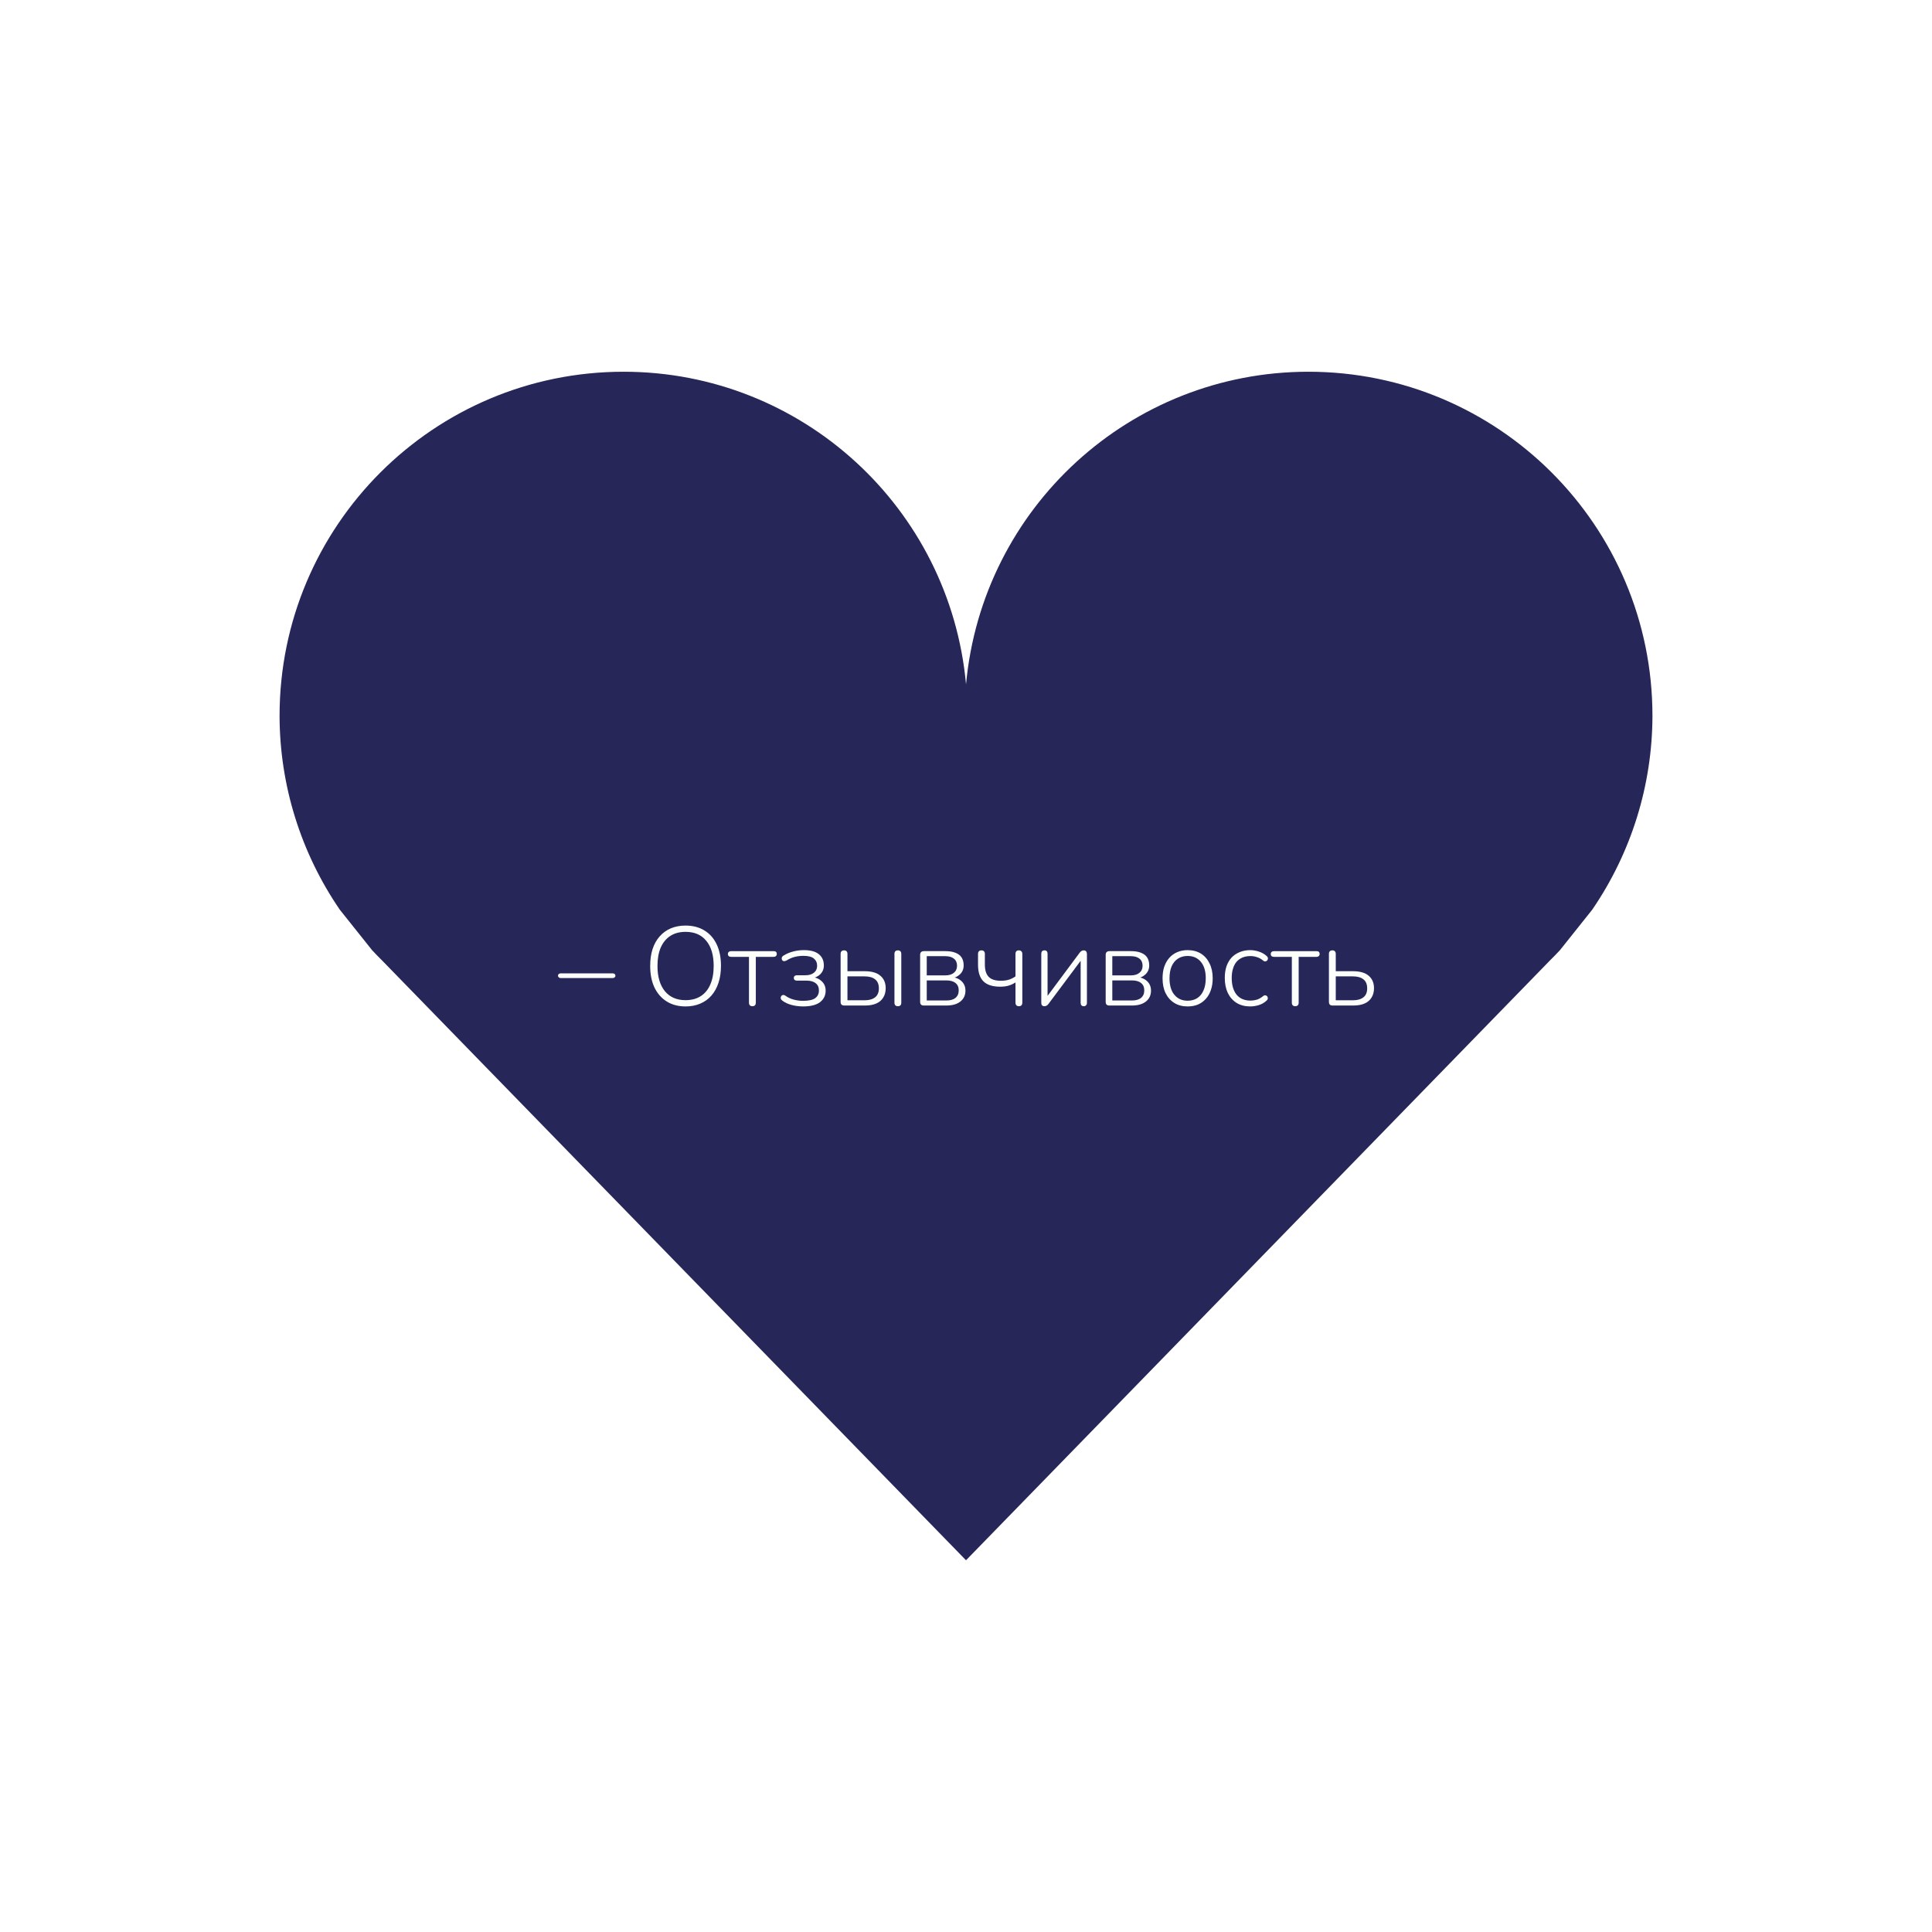
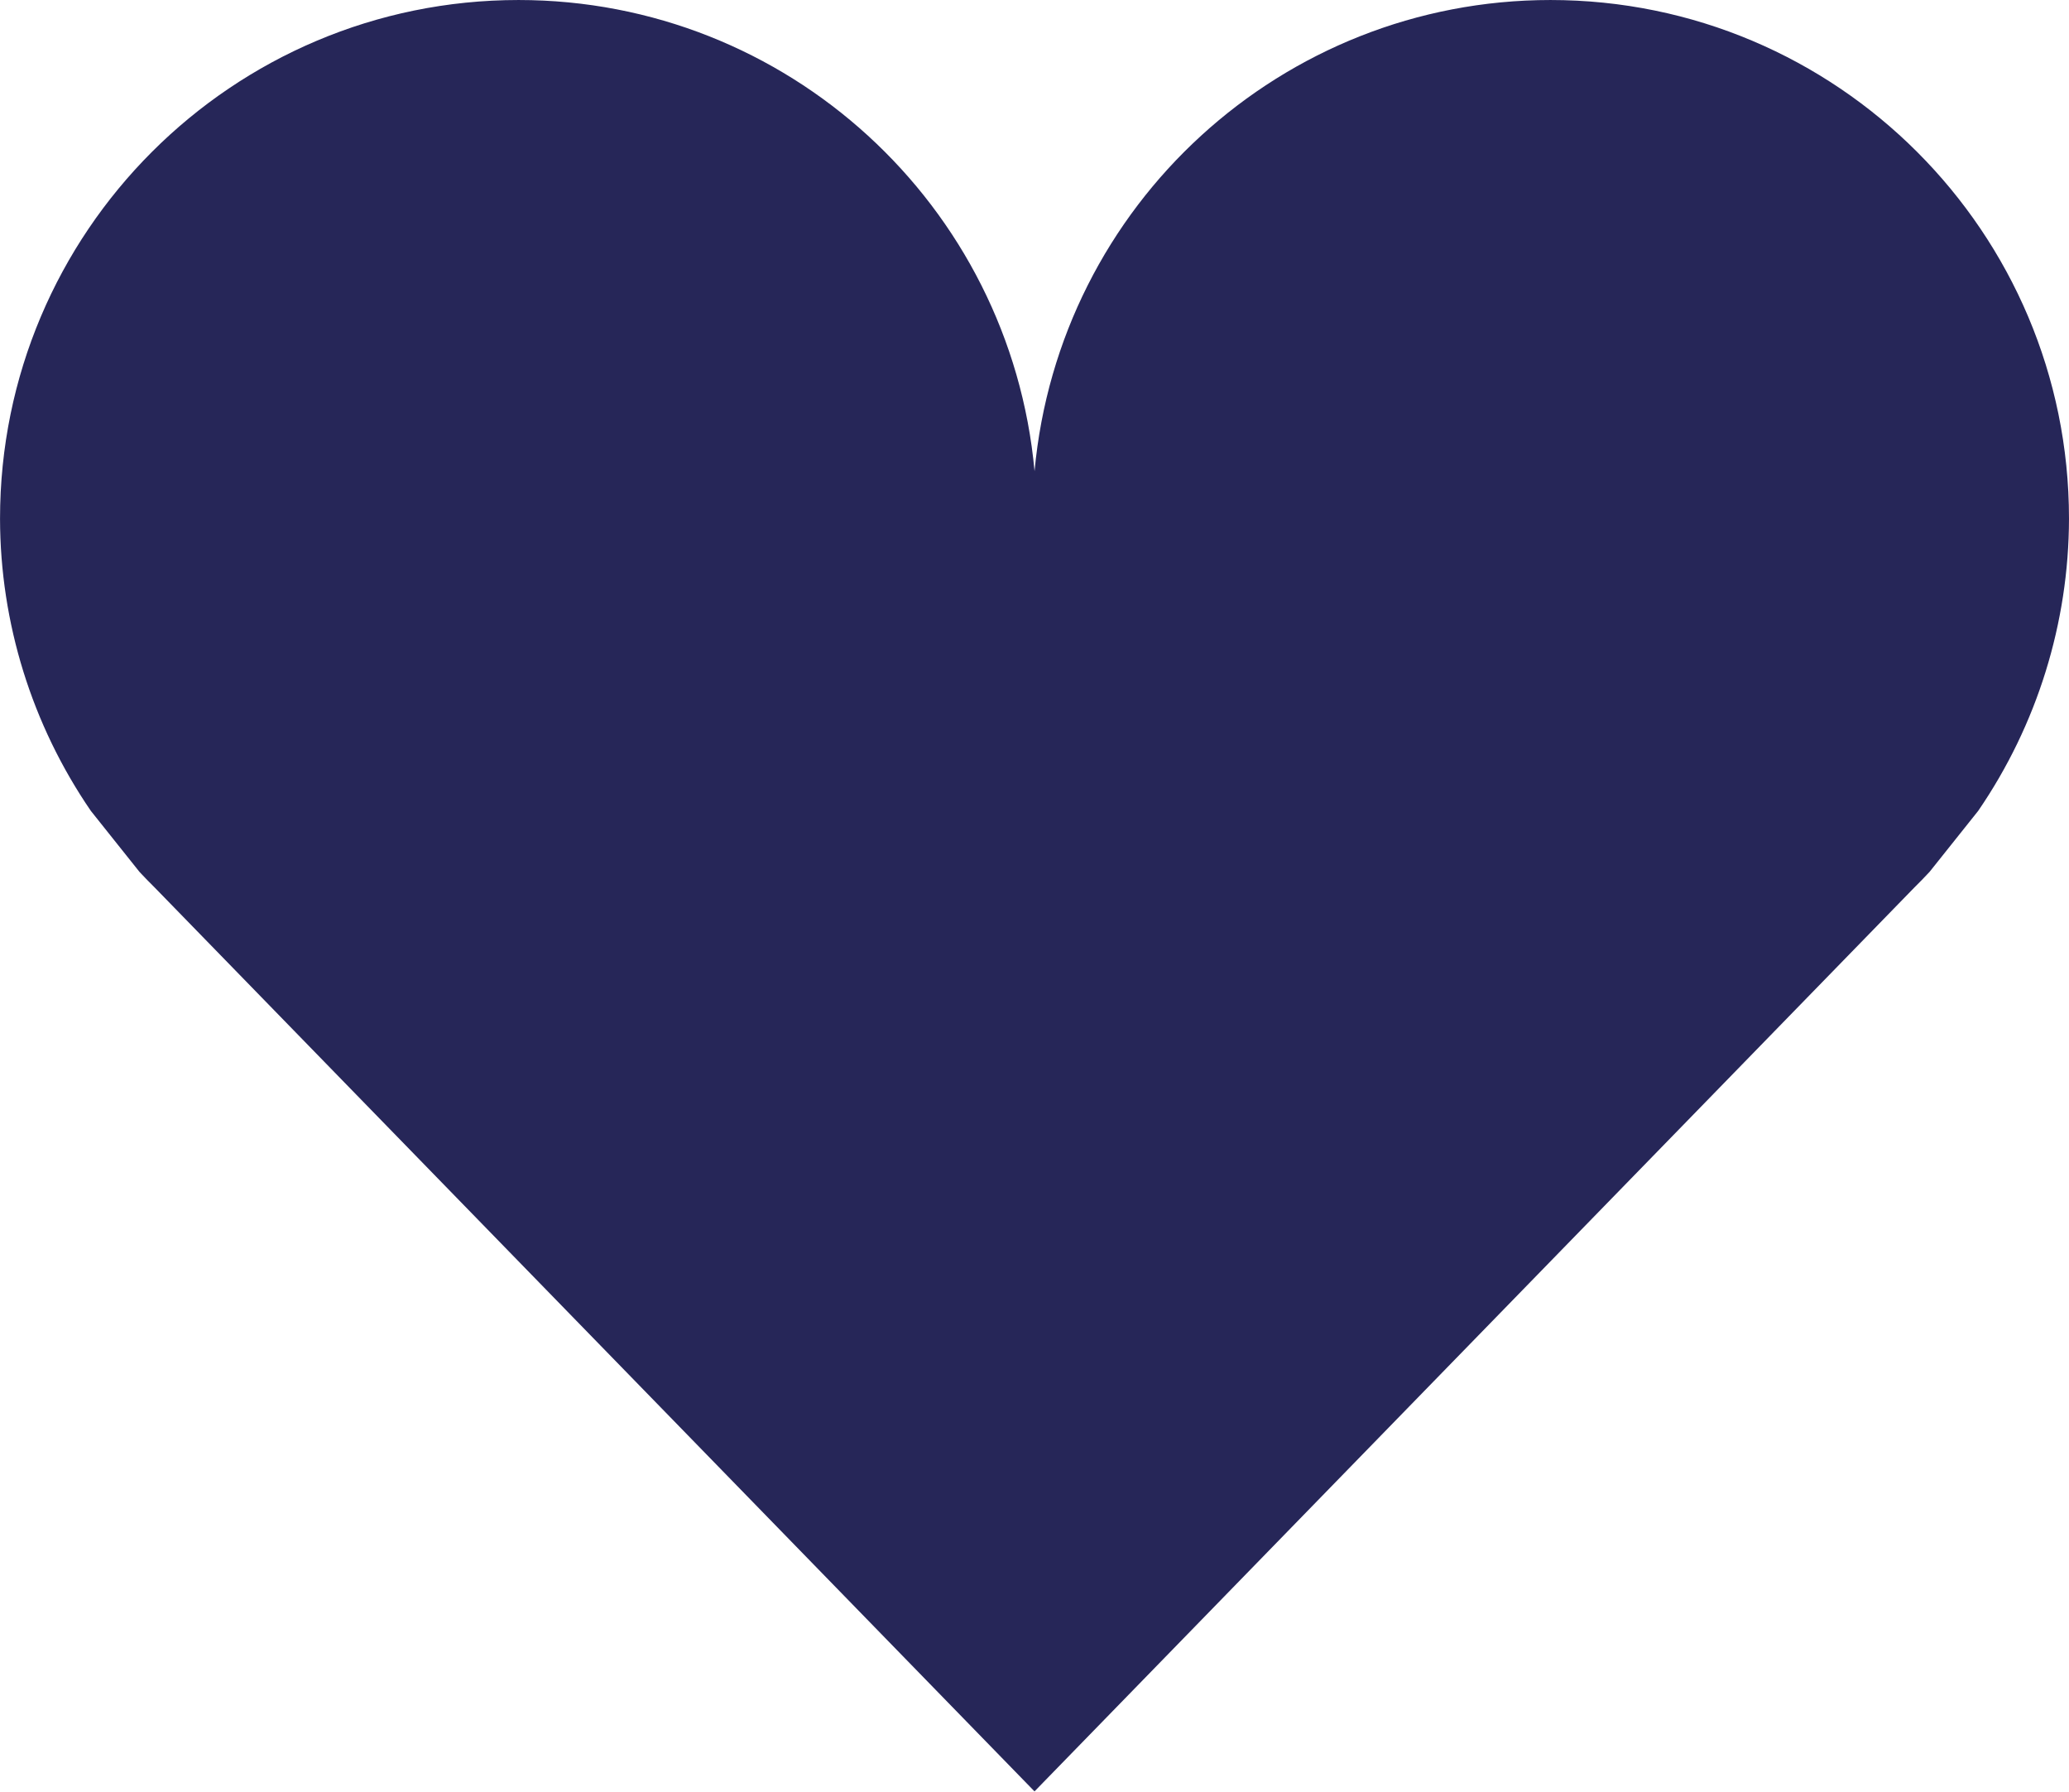
- <svg xmlns="http://www.w3.org/2000/svg" id="svg679" version="1.1" viewBox="0 0 79.375 79.375" height="300" width="300">
+ <svg xmlns="http://www.w3.org/2000/svg" id="svg679" version="1.1" viewBox="0 0 56.405 48.829" height="184.552" width="213.183">
  <defs id="defs673" />
-   <g transform="translate(-85.90502,-78.90633)" id="layer1">
+   <g transform="translate(-97.39016,-94.1791)" id="layer1">
    <g id="g939">
      <path id="path1635" d="m 139.658,94.179 c 7.807,8e-5 14.137,6.329 14.137,14.137 -0.005,2.844 -0.868,5.62 -2.475,7.965 l -1.326,1.663 c -0.137,0.147 -0.277,0.291 -0.42,0.432 l -5.313,5.458 -18.668,19.175 -18.668,-19.175 -5.313,-5.458 c -0.143,-0.141 -0.283,-0.285 -0.42,-0.432 l -1.326,-1.663 c -1.607,-2.346 -2.471,-5.122 -2.475,-7.965 9.3e-5,-7.807 6.329,-14.137 14.137,-14.137 7.316,8e-4 13.399,5.584 14.066,12.843 0.667,-7.259 6.749,-12.842 14.066,-12.843 z" style="opacity:1;fill:#262658;fill-opacity:1;stroke:none;stroke-width:0.942;stroke-linecap:round;stroke-miterlimit:4;stroke-dasharray:none;stroke-opacity:1" />
-       <g aria-label="– Отзывчивость " transform="matrix(0.2000938,0,0,0.2000938,106.5709,39.23777)" style="font-style:normal;font-variant:normal;font-weight:300;font-stretch:normal;font-size:23.03px;line-height:1;font-family:Nunito;-inkscape-font-specification:'Nunito Light';font-variant-ligatures:normal;font-variant-position:normal;font-variant-caps:normal;font-variant-numeric:normal;font-variant-alternates:normal;font-feature-settings:normal;text-indent:0;text-align:start;text-decoration:none;text-decoration-line:none;text-decoration-style:solid;text-decoration-color:#000000;letter-spacing:0px;word-spacing:0px;text-transform:none;writing-mode:lr-tb;direction:ltr;text-orientation:mixed;dominant-baseline:auto;baseline-shift:baseline;text-anchor:start;white-space:normal;shape-padding:0;opacity:1;vector-effect:none;fill:#fcfefb;fill-opacity:1;stroke:none;stroke-width:0.761;stroke-linecap:butt;stroke-linejoin:miter;stroke-miterlimit:4;stroke-dasharray:none;stroke-dashoffset:0;stroke-opacity:1" id="flowRoot936-2-9-4-2">
-         <path d="m 11.842,399.07 q -0.23,0 -0.392,-0.138 -0.161,-0.138 -0.161,-0.345 0,-0.23 0.161,-0.345 0.161,-0.138 0.392,-0.138 h 10.686 q 0.23,0 0.392,0.138 0.161,0.115 0.161,0.345 0,0.207 -0.161,0.345 -0.161,0.138 -0.392,0.138 z" style="fill:#fcfefb;fill-opacity:1;stroke-width:0.761" id="path941" />
-         <path d="m 37.474,404.897 q -2.211,0 -3.846,-1.013 -1.635,-1.013 -2.533,-2.879 -0.875,-1.865 -0.875,-4.422 0,-1.935 0.484,-3.454 0.507,-1.543 1.451,-2.602 0.944,-1.082 2.28,-1.658 1.359,-0.576 3.04,-0.576 2.257,0 3.892,1.013 1.635,0.99 2.51,2.856 0.875,1.842 0.875,4.399 0,1.935 -0.507,3.478 -0.507,1.543 -1.451,2.625 -0.944,1.082 -2.303,1.658 -1.336,0.576 -3.017,0.576 z m 0,-1.29 q 1.842,0 3.132,-0.829 1.29,-0.829 1.958,-2.395 0.691,-1.566 0.691,-3.8 0,-3.339 -1.52,-5.159 -1.497,-1.842 -4.261,-1.842 -1.819,0 -3.109,0.829 -1.29,0.829 -1.981,2.395 -0.668,1.566 -0.668,3.777 0,3.316 1.52,5.182 1.52,1.842 4.238,1.842 z" style="fill:#fcfefb;fill-opacity:1;stroke-width:0.761" id="path943" />
-         <path d="m 51.194,404.851 q -0.322,0 -0.507,-0.184 -0.184,-0.184 -0.184,-0.53 v -9.419 h -3.639 q -0.691,0 -0.691,-0.599 0,-0.253 0.184,-0.415 0.184,-0.161 0.507,-0.161 h 8.682 q 0.668,0 0.668,0.576 0,0.276 -0.184,0.438 -0.161,0.161 -0.484,0.161 H 51.908 v 9.419 q 0,0.345 -0.184,0.53 -0.161,0.184 -0.53,0.184 z" style="fill:#fcfefb;fill-opacity:1;stroke-width:0.761" id="path945" />
-         <path d="m 61.618,404.897 q -1.198,0 -2.349,-0.299 -1.128,-0.299 -1.888,-0.875 -0.23,-0.161 -0.322,-0.345 -0.069,-0.207 -0.023,-0.392 0.046,-0.184 0.161,-0.299 0.138,-0.138 0.345,-0.138 0.23,-0.023 0.461,0.161 0.737,0.53 1.681,0.783 0.944,0.253 1.911,0.253 1.75,0 2.51,-0.553 0.76,-0.553 0.76,-1.589 0,-0.967 -0.668,-1.474 -0.645,-0.53 -1.865,-0.53 h -1.981 q -0.299,0 -0.484,-0.138 -0.161,-0.161 -0.161,-0.415 0,-0.253 0.161,-0.392 0.184,-0.161 0.484,-0.161 h 1.773 q 1.059,0 1.704,-0.507 0.668,-0.53 0.668,-1.428 0,-0.944 -0.668,-1.497 -0.668,-0.553 -2.142,-0.553 -0.967,0 -1.842,0.23 -0.852,0.23 -1.612,0.714 -0.345,0.184 -0.599,0.138 -0.23,-0.046 -0.345,-0.253 -0.115,-0.207 -0.046,-0.461 0.069,-0.253 0.345,-0.415 0.875,-0.553 1.935,-0.829 1.059,-0.299 2.257,-0.299 2.073,0 3.086,0.852 1.013,0.829 1.013,2.303 0,1.082 -0.76,1.819 -0.737,0.714 -1.958,0.852 v -0.299 q 1.359,0.023 2.211,0.806 0.875,0.76 0.875,1.981 0,1.474 -1.152,2.372 -1.152,0.875 -3.478,0.875 z" style="fill:#fcfefb;fill-opacity:1;stroke-width:0.761" id="path947" />
-         <path d="m 70.101,404.712 q -0.392,0 -0.599,-0.184 -0.184,-0.207 -0.184,-0.576 v -9.834 q 0,-0.368 0.184,-0.553 0.184,-0.184 0.53,-0.184 0.322,0 0.507,0.184 0.184,0.184 0.184,0.553 v 3.547 h 3.57 q 2.096,0 3.178,0.921 1.105,0.921 1.105,2.579 0,1.105 -0.507,1.911 -0.484,0.806 -1.428,1.221 -0.944,0.415 -2.349,0.415 z m 0.622,-1.082 h 3.524 q 1.382,0 2.142,-0.599 0.783,-0.599 0.783,-1.842 0,-1.267 -0.783,-1.865 -0.76,-0.599 -2.142,-0.599 h -3.524 z m 10.34,1.221 q -0.322,0 -0.507,-0.184 -0.184,-0.184 -0.184,-0.53 v -10.018 q 0,-0.368 0.184,-0.553 0.184,-0.184 0.507,-0.184 0.345,0 0.53,0.184 0.184,0.184 0.184,0.553 v 10.018 q 0,0.714 -0.714,0.714 z" style="fill:#fcfefb;fill-opacity:1;stroke-width:0.761" id="path949" />
-         <path d="m 86.429,404.712 q -0.392,0 -0.599,-0.184 -0.184,-0.207 -0.184,-0.576 v -9.65 q 0,-0.368 0.184,-0.553 0.207,-0.207 0.599,-0.207 h 4.399 q 1.267,0 2.096,0.345 0.829,0.322 1.244,0.967 0.415,0.645 0.415,1.635 0,1.082 -0.76,1.819 -0.737,0.714 -1.958,0.852 v -0.299 q 1.382,0.023 2.234,0.806 0.852,0.76 0.852,1.981 0,1.405 -1.036,2.234 -1.036,0.829 -2.902,0.829 z m 0.576,-1.036 h 4.007 q 1.244,0 1.888,-0.53 0.668,-0.553 0.668,-1.543 0,-1.013 -0.668,-1.52 -0.645,-0.53 -1.888,-0.53 h -4.007 z m 0,-5.159 h 3.823 q 1.128,0 1.75,-0.53 0.645,-0.53 0.645,-1.451 0,-0.944 -0.645,-1.451 -0.622,-0.507 -1.75,-0.507 h -3.823 z" style="fill:#fcfefb;fill-opacity:1;stroke-width:0.761" id="path951" />
-         <path d="m 105.915,404.851 q -0.322,0 -0.507,-0.184 -0.184,-0.207 -0.184,-0.553 v -4.145 q -0.668,0.438 -1.451,0.668 -0.76,0.207 -1.681,0.207 -2.349,0 -3.455,-1.105 -1.105,-1.105 -1.105,-3.408 v -2.211 q 0,-0.368 0.184,-0.553 0.184,-0.184 0.53,-0.184 0.322,0 0.507,0.184 0.184,0.184 0.184,0.553 v 2.142 q 0,1.75 0.783,2.556 0.783,0.806 2.487,0.806 0.921,0 1.612,-0.207 0.714,-0.207 1.405,-0.691 v -4.606 q 0,-0.737 0.691,-0.737 0.345,0 0.53,0.207 0.184,0.184 0.184,0.53 v 9.995 q 0,0.345 -0.184,0.553 -0.161,0.184 -0.53,0.184 z" style="fill:#fcfefb;fill-opacity:1;stroke-width:0.761" id="path953" />
-         <path d="m 111.165,404.851 q -0.184,0 -0.345,-0.069 -0.138,-0.069 -0.23,-0.23 -0.069,-0.184 -0.069,-0.461 v -9.995 q 0,-0.345 0.161,-0.53 0.184,-0.184 0.507,-0.184 0.299,0 0.461,0.184 0.161,0.184 0.161,0.53 v 9.373 h -0.553 l 7.162,-9.627 q 0.161,-0.207 0.345,-0.322 0.184,-0.138 0.484,-0.138 0.207,0 0.345,0.092 0.138,0.069 0.207,0.23 0.092,0.161 0.092,0.438 v 10.018 q 0,0.322 -0.184,0.507 -0.161,0.184 -0.461,0.184 -0.322,0 -0.484,-0.184 -0.161,-0.184 -0.161,-0.507 v -9.373 h 0.553 l -7.185,9.627 q -0.138,0.184 -0.322,0.299 -0.184,0.138 -0.484,0.138 z" style="fill:#fcfefb;fill-opacity:1;stroke-width:0.761" id="path955" />
-         <path d="m 124.528,404.712 q -0.392,0 -0.599,-0.184 -0.184,-0.207 -0.184,-0.576 v -9.65 q 0,-0.368 0.184,-0.553 0.207,-0.207 0.599,-0.207 h 4.399 q 1.267,0 2.096,0.345 0.829,0.322 1.244,0.967 0.415,0.645 0.415,1.635 0,1.082 -0.76,1.819 -0.737,0.714 -1.958,0.852 v -0.299 q 1.382,0.023 2.234,0.806 0.852,0.76 0.852,1.981 0,1.405 -1.036,2.234 -1.036,0.829 -2.902,0.829 z m 0.576,-1.036 h 4.007 q 1.244,0 1.888,-0.53 0.668,-0.553 0.668,-1.543 0,-1.013 -0.668,-1.52 -0.645,-0.53 -1.888,-0.53 h -4.007 z m 0,-5.159 h 3.823 q 1.128,0 1.75,-0.53 0.645,-0.53 0.645,-1.451 0,-0.944 -0.645,-1.451 -0.622,-0.507 -1.75,-0.507 h -3.823 z" style="fill:#fcfefb;fill-opacity:1;stroke-width:0.761" id="path957" />
-         <path d="m 140.559,404.897 q -1.566,0 -2.718,-0.714 -1.152,-0.714 -1.796,-2.004 -0.622,-1.29 -0.622,-3.063 0,-1.313 0.345,-2.372 0.368,-1.059 1.036,-1.819 0.691,-0.783 1.635,-1.175 0.967,-0.415 2.119,-0.415 1.589,0 2.741,0.714 1.151,0.714 1.773,2.027 0.645,1.29 0.645,3.04 0,1.336 -0.368,2.395 -0.345,1.059 -1.036,1.819 -0.668,0.76 -1.612,1.175 -0.944,0.392 -2.142,0.392 z m 0,-1.175 q 1.151,0 1.981,-0.53 0.852,-0.553 1.29,-1.589 0.461,-1.036 0.461,-2.487 0,-2.188 -1.013,-3.385 -0.99,-1.198 -2.718,-1.198 -1.128,0 -1.981,0.553 -0.829,0.53 -1.29,1.566 -0.438,1.013 -0.438,2.464 0,2.211 1.013,3.408 1.013,1.198 2.695,1.198 z" style="fill:#fcfefb;fill-opacity:1;stroke-width:0.761" id="path959" />
-         <path d="m 153.449,404.897 q -1.635,0 -2.81,-0.714 -1.175,-0.737 -1.819,-2.05 -0.622,-1.336 -0.622,-3.086 0,-1.336 0.345,-2.372 0.368,-1.059 1.036,-1.796 0.691,-0.737 1.658,-1.128 0.99,-0.415 2.211,-0.415 0.852,0 1.75,0.299 0.898,0.276 1.635,0.944 0.161,0.138 0.207,0.322 0.046,0.184 -0.023,0.368 -0.069,0.161 -0.207,0.276 -0.138,0.092 -0.345,0.115 -0.184,0 -0.392,-0.184 -0.645,-0.53 -1.313,-0.714 -0.645,-0.207 -1.267,-0.207 -0.944,0 -1.658,0.299 -0.714,0.299 -1.221,0.875 -0.484,0.576 -0.737,1.428 -0.253,0.829 -0.253,1.911 0,2.165 0.99,3.408 1.013,1.221 2.879,1.221 0.622,0 1.267,-0.184 0.668,-0.207 1.313,-0.737 0.207,-0.184 0.392,-0.161 0.207,0 0.345,0.115 0.138,0.092 0.184,0.276 0.069,0.161 0.023,0.345 -0.046,0.184 -0.207,0.322 -0.714,0.668 -1.612,0.944 -0.898,0.276 -1.75,0.276 z" style="fill:#fcfefb;fill-opacity:1;stroke-width:0.761" id="path961" />
-         <path d="m 162.656,404.851 q -0.322,0 -0.507,-0.184 -0.184,-0.184 -0.184,-0.53 v -9.419 h -3.639 q -0.691,0 -0.691,-0.599 0,-0.253 0.184,-0.415 0.184,-0.161 0.507,-0.161 h 8.682 q 0.668,0 0.668,0.576 0,0.276 -0.184,0.438 -0.161,0.161 -0.484,0.161 h -3.639 v 9.419 q 0,0.345 -0.184,0.53 -0.161,0.184 -0.53,0.184 z" style="fill:#fcfefb;fill-opacity:1;stroke-width:0.761" id="path963" />
-         <path d="m 170.363,404.712 q -0.392,0 -0.599,-0.184 -0.184,-0.207 -0.184,-0.576 v -9.834 q 0,-0.368 0.184,-0.553 0.184,-0.184 0.53,-0.184 0.322,0 0.507,0.184 0.184,0.184 0.184,0.553 v 3.547 h 3.57 q 2.096,0 3.178,0.921 1.105,0.921 1.105,2.579 0,1.105 -0.507,1.911 -0.484,0.806 -1.428,1.221 -0.944,0.415 -2.349,0.415 z m 0.622,-1.082 h 3.524 q 1.382,0 2.142,-0.599 0.783,-0.599 0.783,-1.842 0,-1.267 -0.783,-1.865 -0.76,-0.599 -2.142,-0.599 h -3.524 z" style="fill:#fcfefb;fill-opacity:1;stroke-width:0.761" id="path965" />
-       </g>
    </g>
  </g>
</svg>
